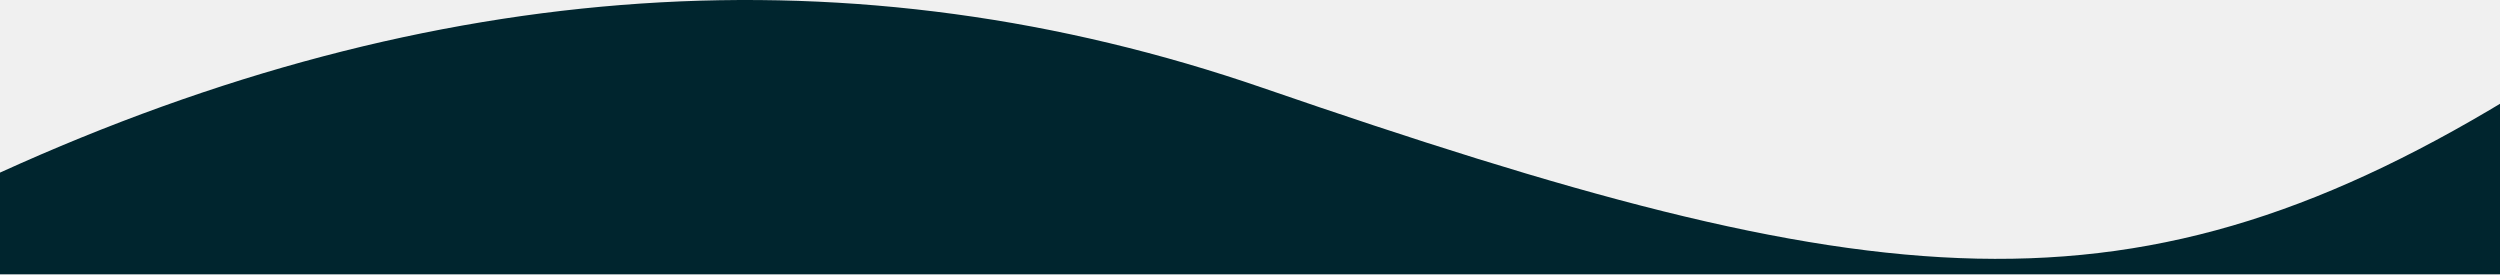
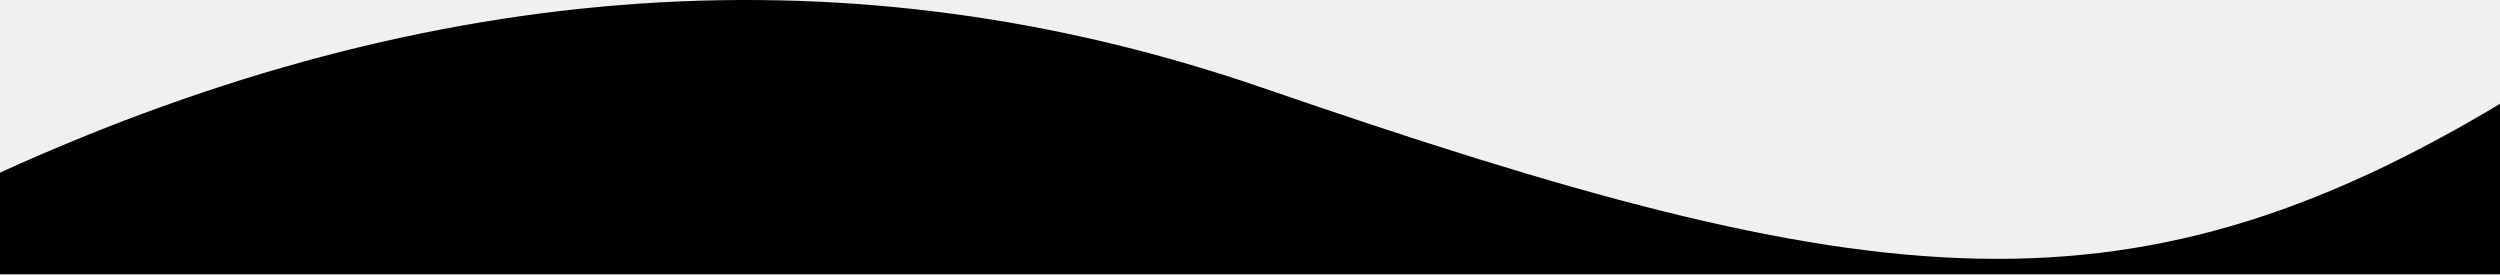
<svg xmlns="http://www.w3.org/2000/svg" xmlns:xlink="http://www.w3.org/1999/xlink" width="1440" height="158">
  <defs>
    <path id="a" d="M0 0h1440v158H0z" />
  </defs>
  <g fill="none" fill-rule="evenodd">
    <mask id="b" fill="#fff">
      <use xlink:href="#a" />
    </mask>
-     <g mask="url(#b)" fill="#00252E">
+     <g mask="url(#b)" fill="#000000">
      <path d="M0 99.424C249.852-14.173 492.347-30.427 727.484 50.661c352.706 121.632 501.421 140.534 727.484 0 150.71-93.69 150.71 129.423 0 669.339H0V99.424z" />
    </g>
  </g>
</svg>
